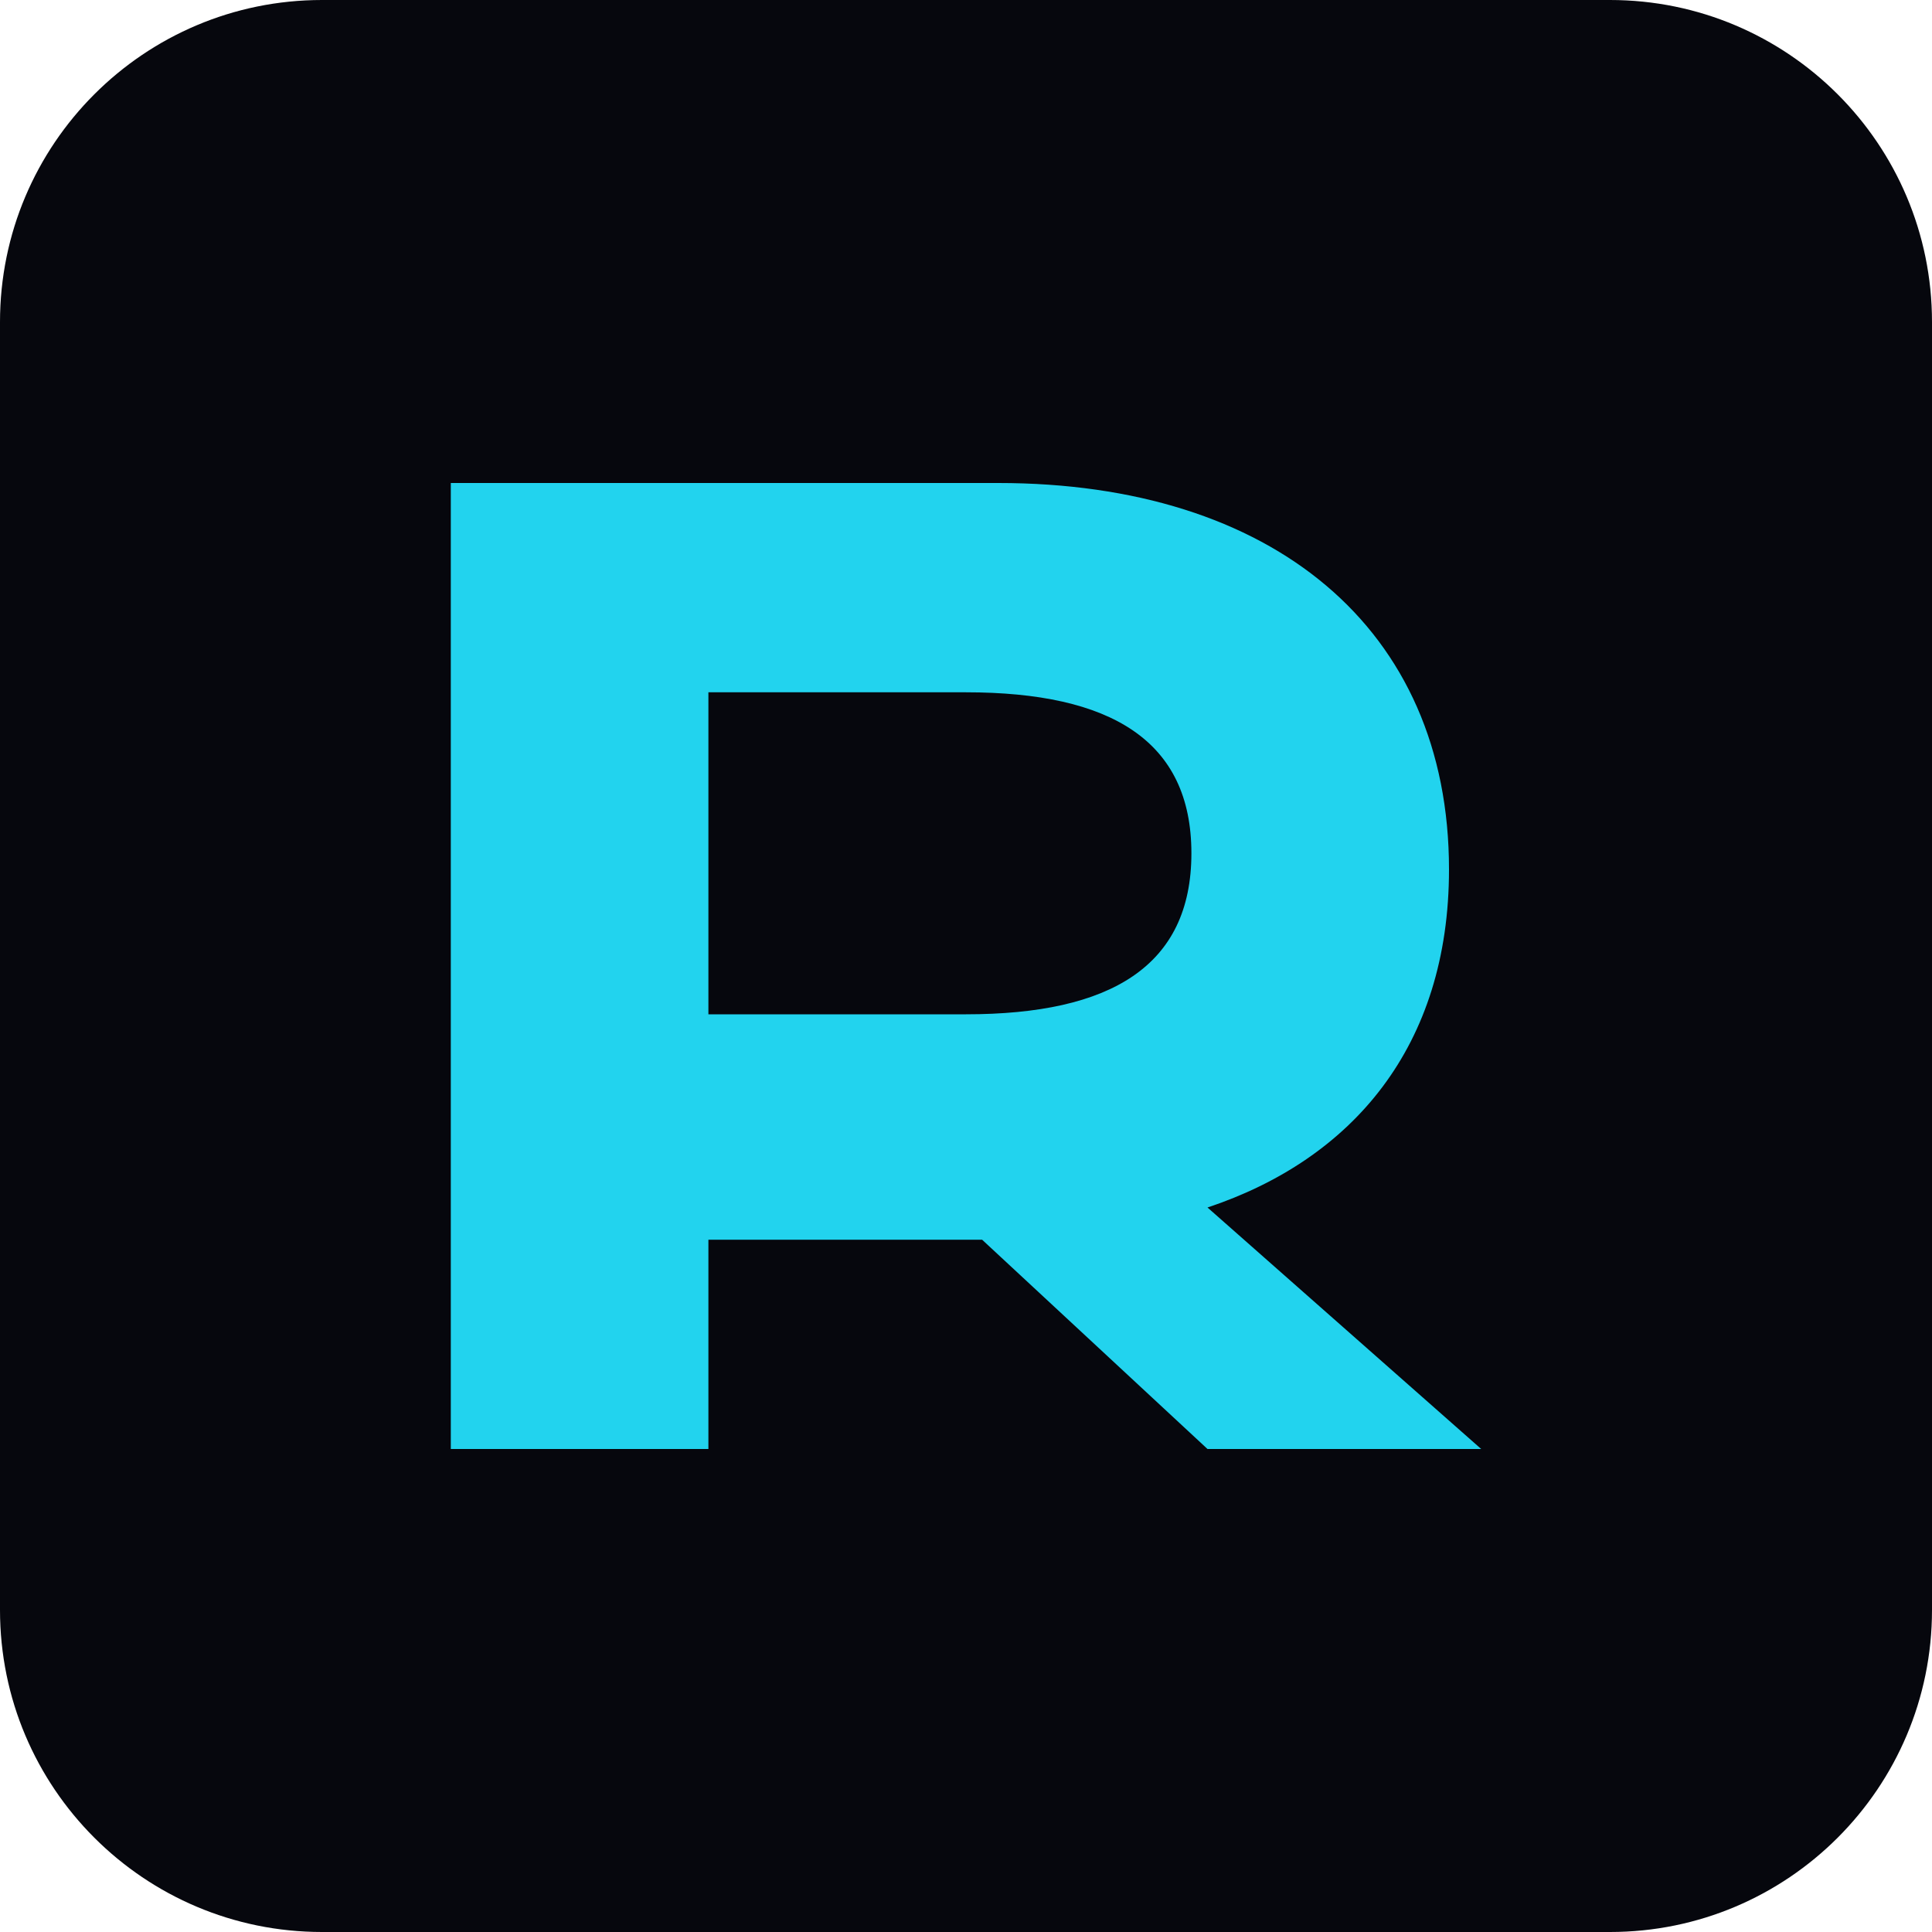
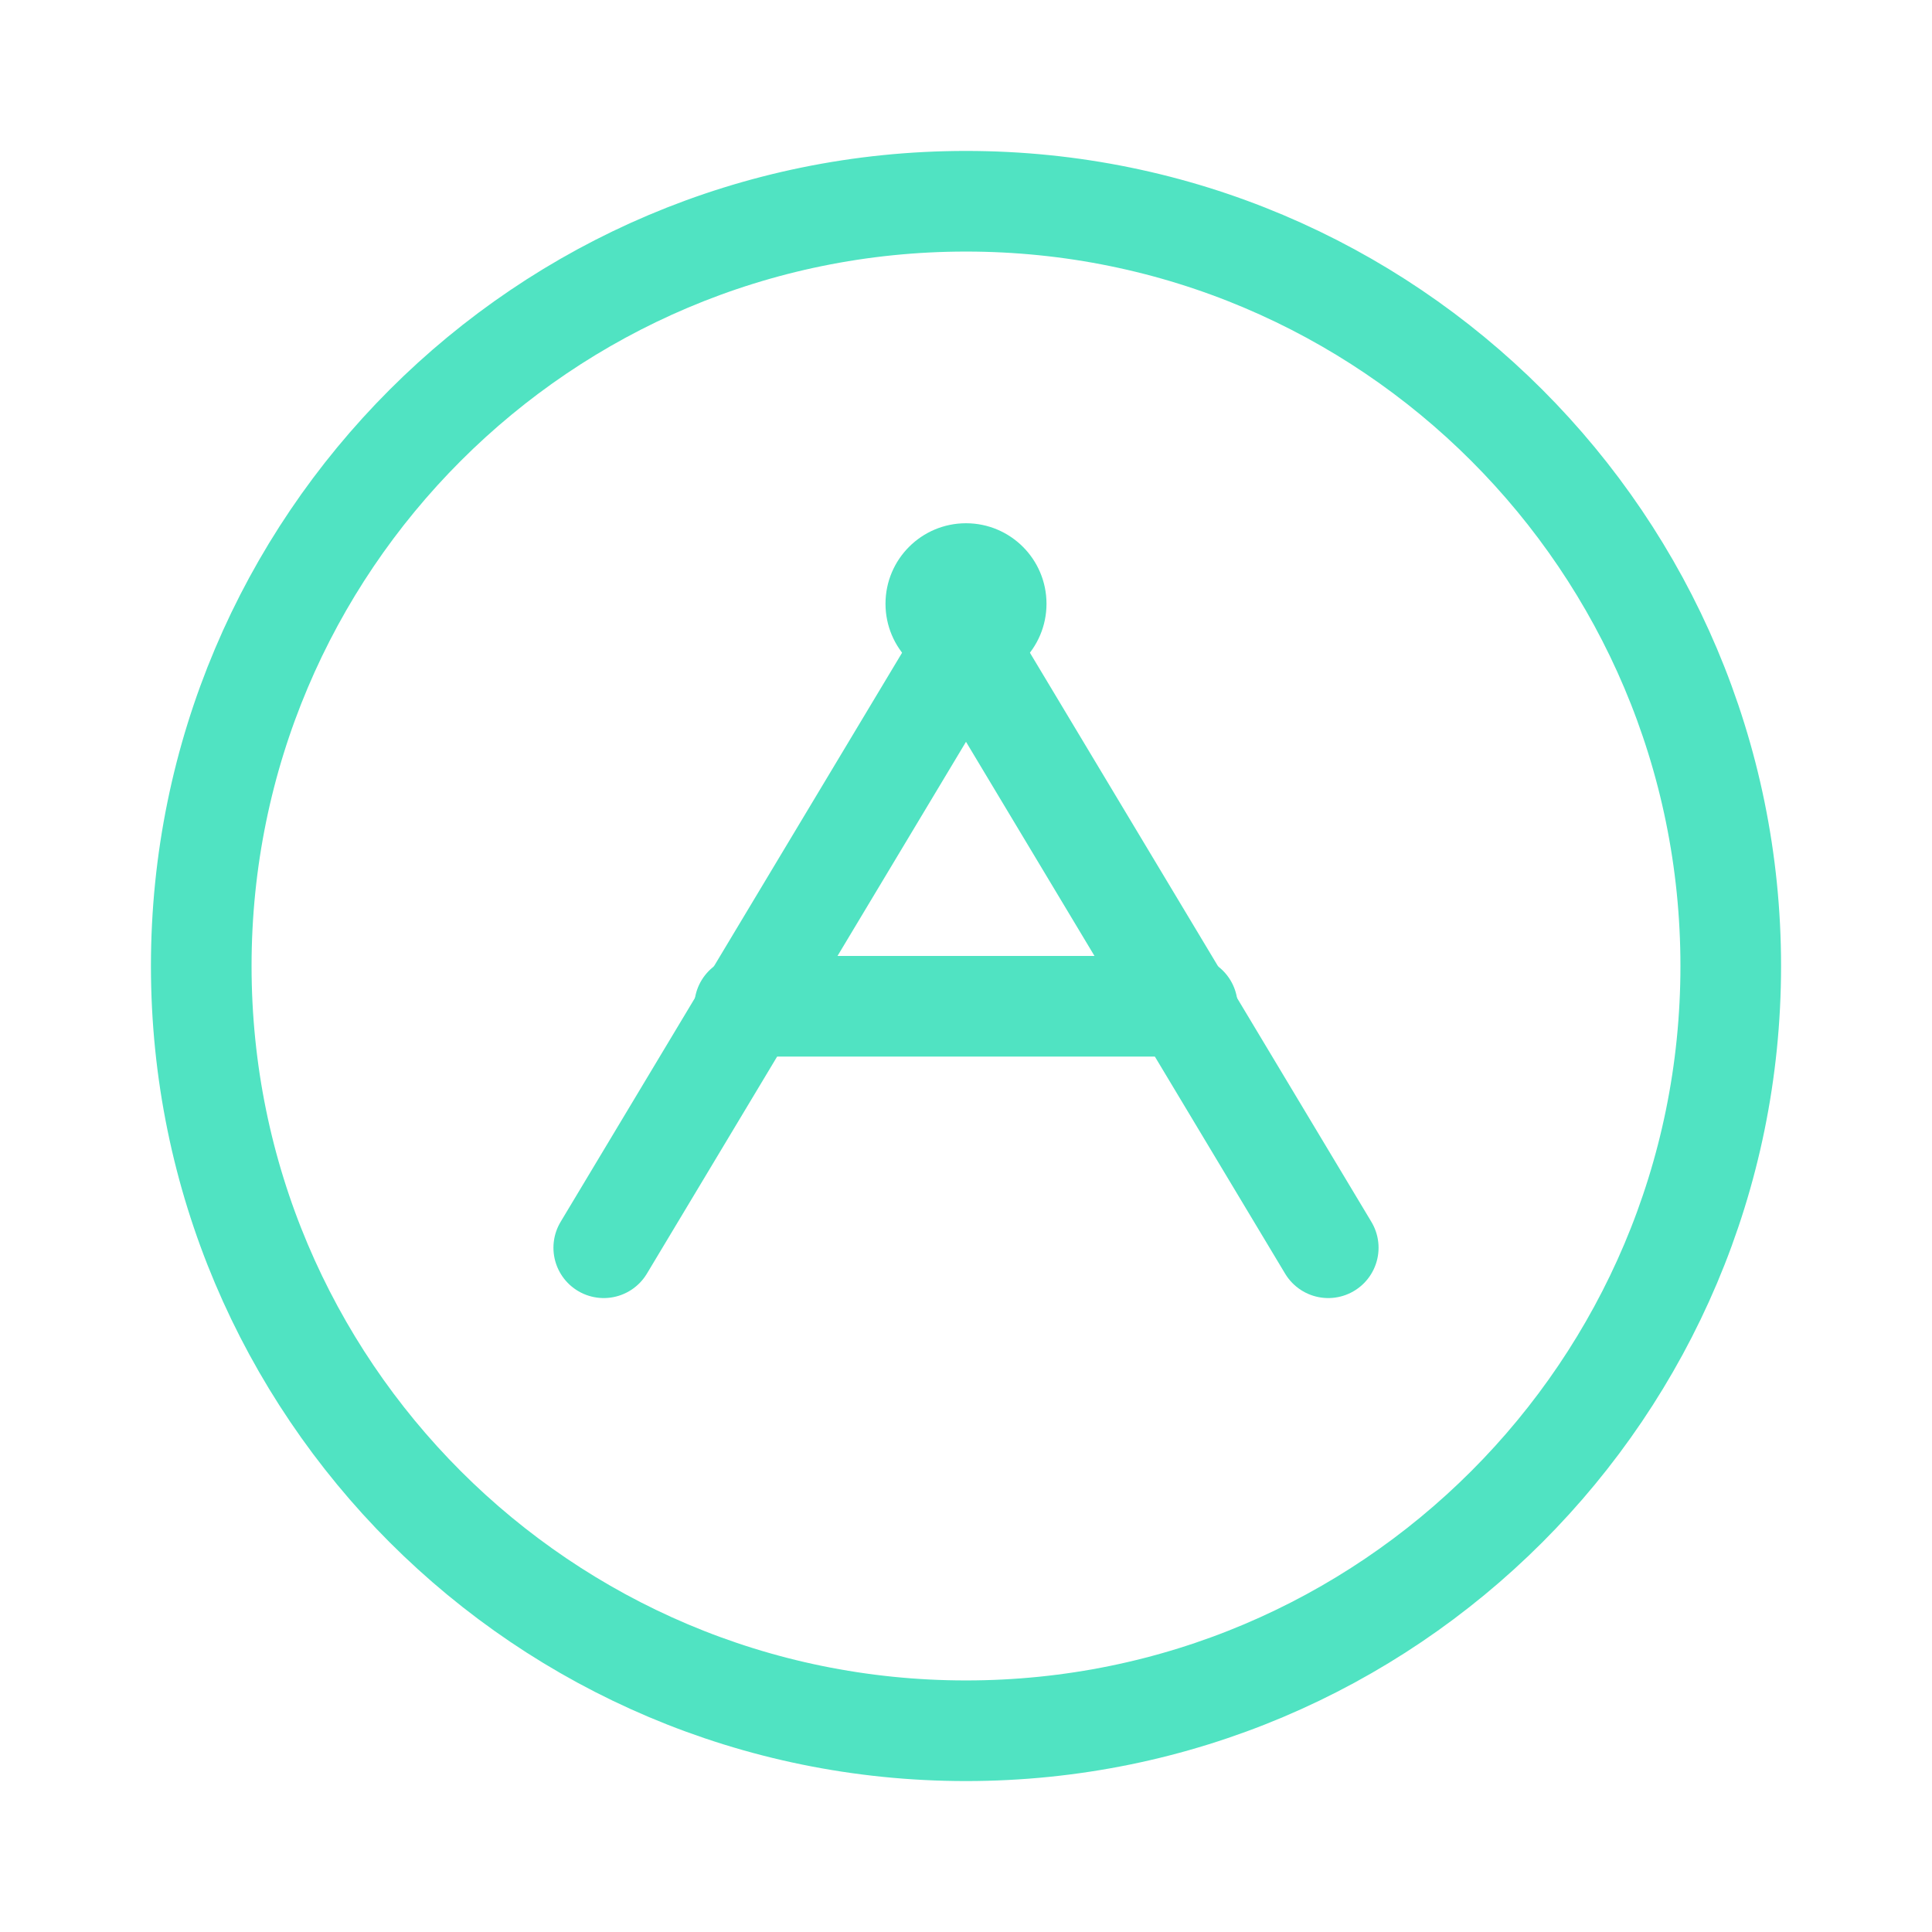
- <svg xmlns="http://www.w3.org/2000/svg" viewBox="0 0 120 120" role="img" aria-label="AIOS">
-   <rect width="120" height="120" rx="20" fill="#06070D" />
-   <path d="M28 90V30h34c17 0 28 9 28 24 0 11-6 18-15 21l17 15H75L61 77H44v13H28zm16-27h16c9 0 14-3 14-10s-5-10-14-10H44v20z" fill="#22D3EE" />
+ <svg xmlns="http://www.w3.org/2000/svg" viewBox="0 0 96 96" role="img" aria-label="AIOS">
+   <path d="M48 10a38 38 0 1 0 0 76 38 38 0 1 0 0-76" fill="none" stroke="#50e3c2" stroke-width="5" stroke-linecap="round" />
+   <path d="M30 62l18-30 18 30" fill="none" stroke="#50e3c2" stroke-width="5" stroke-linejoin="round" stroke-linecap="round" />
+   <path d="M37 50l22 0" fill="none" stroke="#50e3c2" stroke-width="5" stroke-linecap="round" />
+   <ellipse cx="48" cy="30" rx="4" ry="4" fill="#50e3c2" />
</svg>
